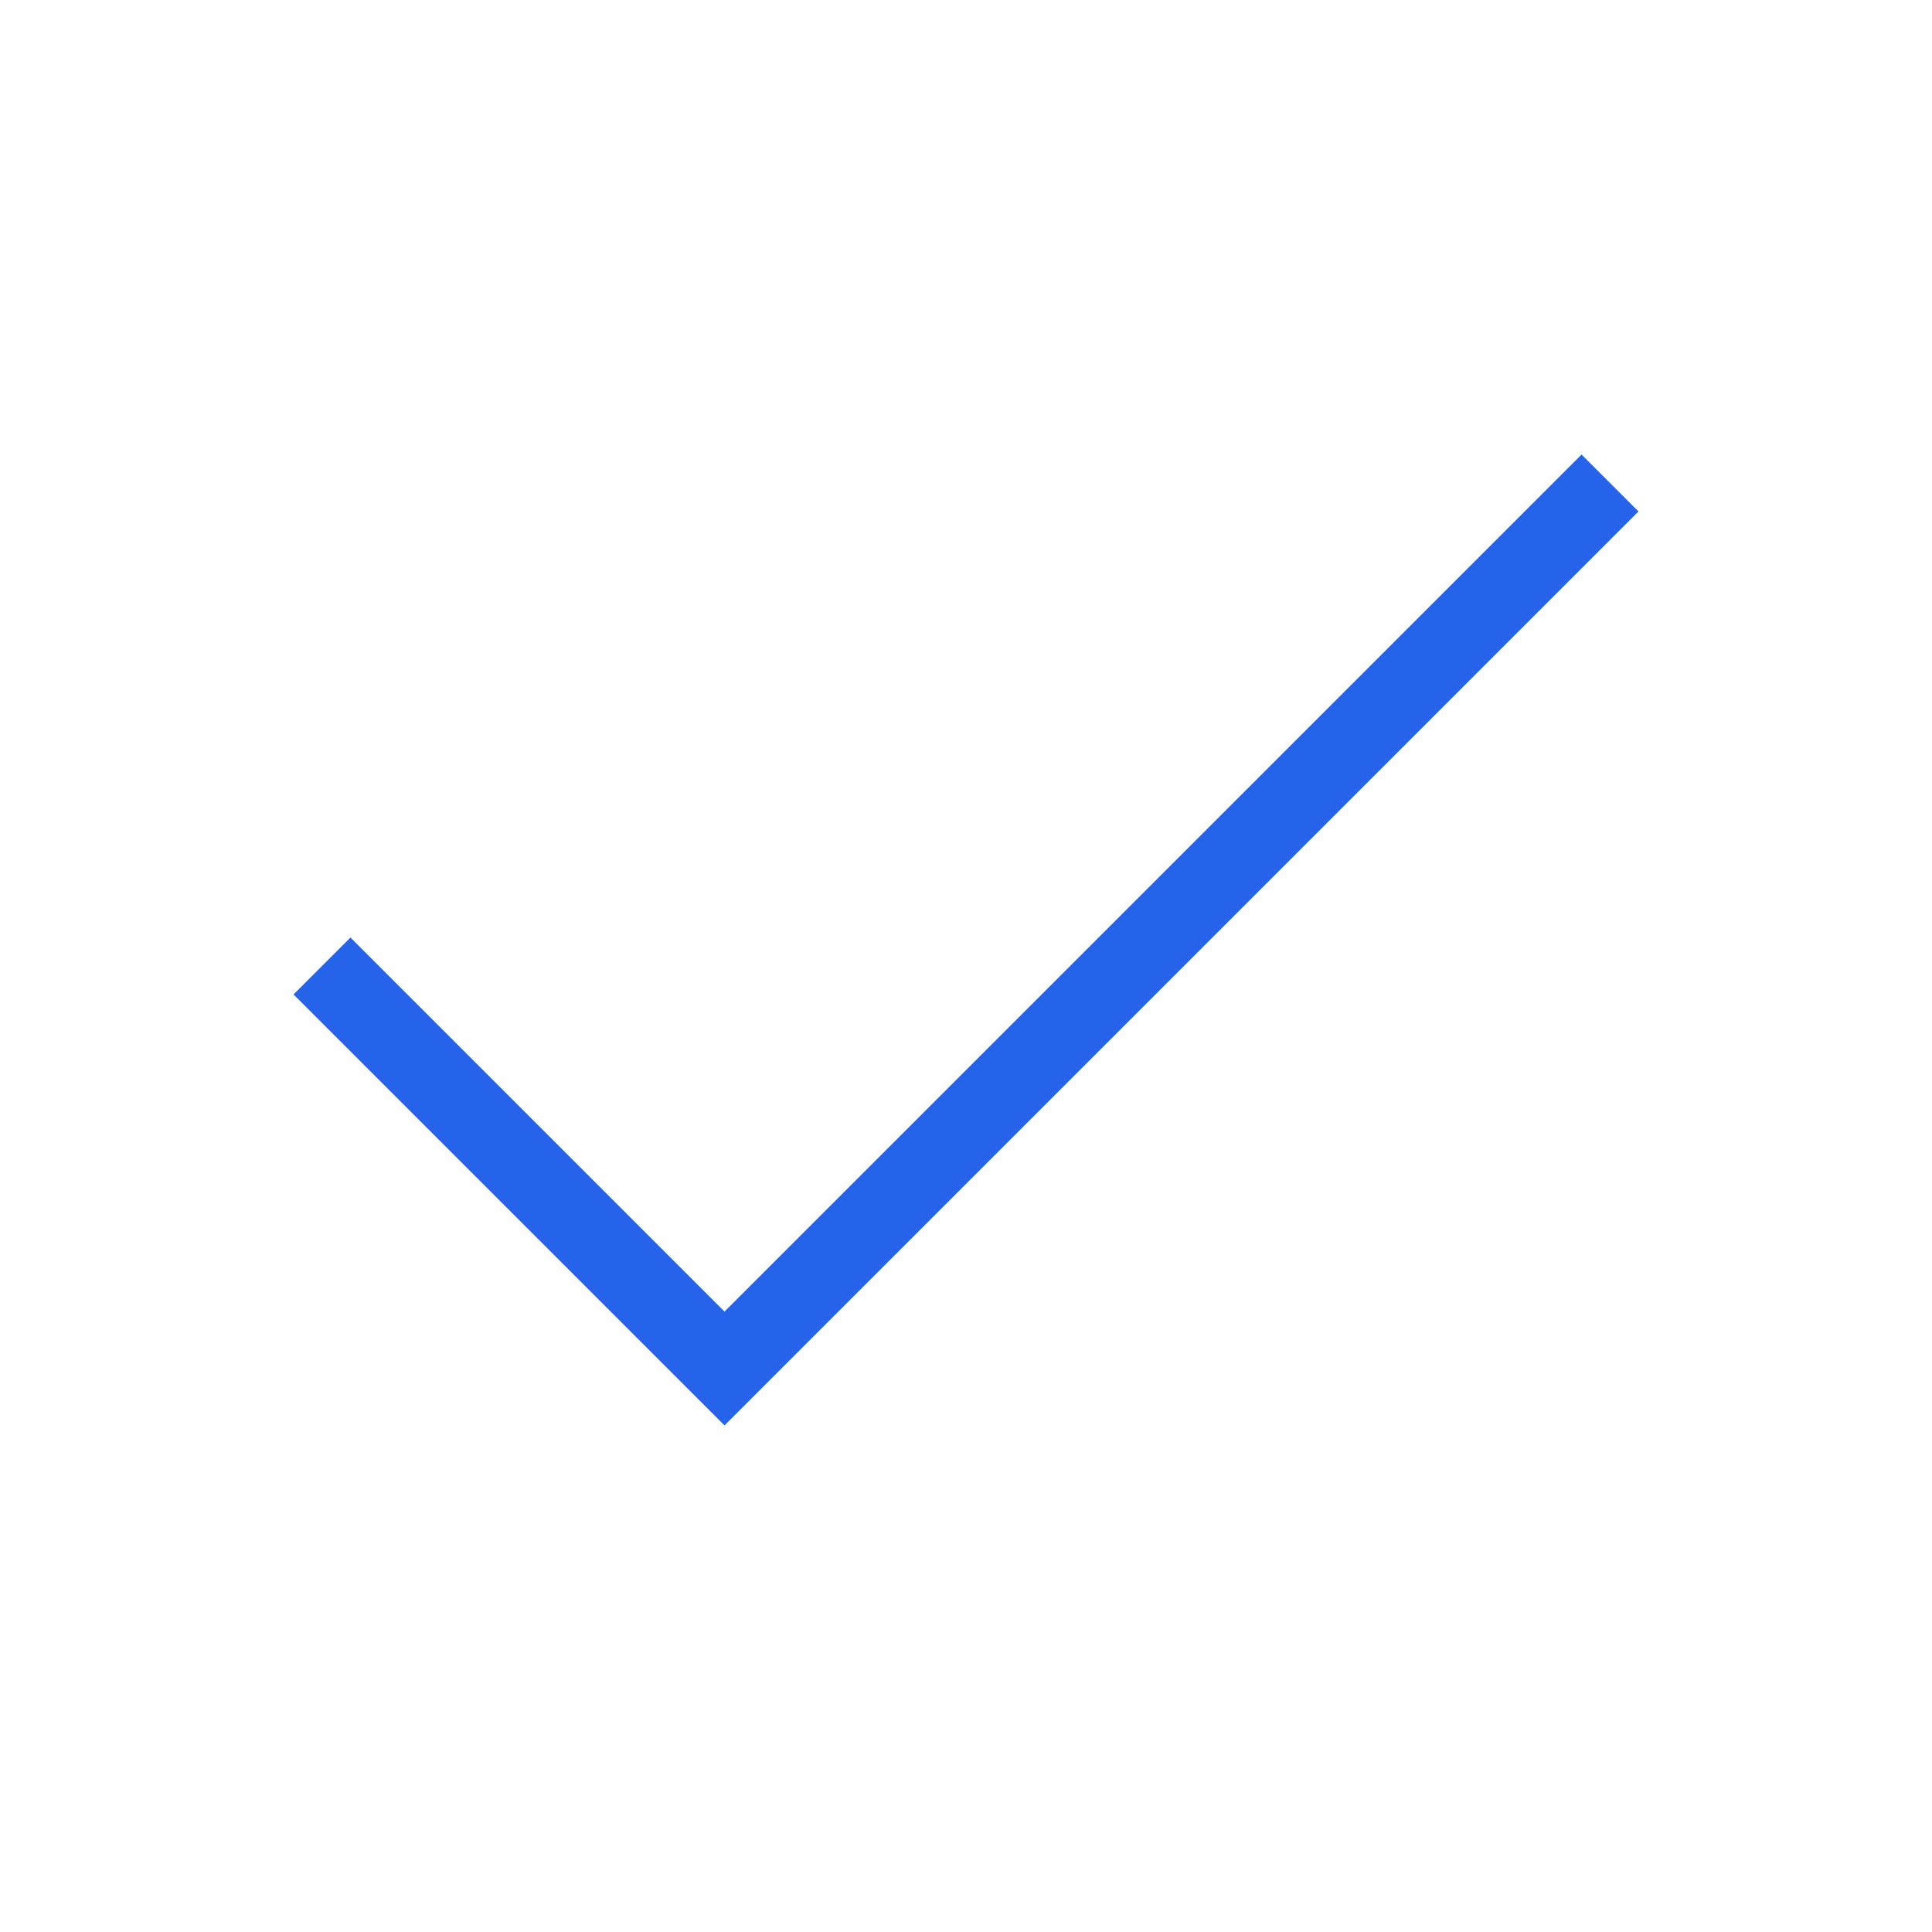
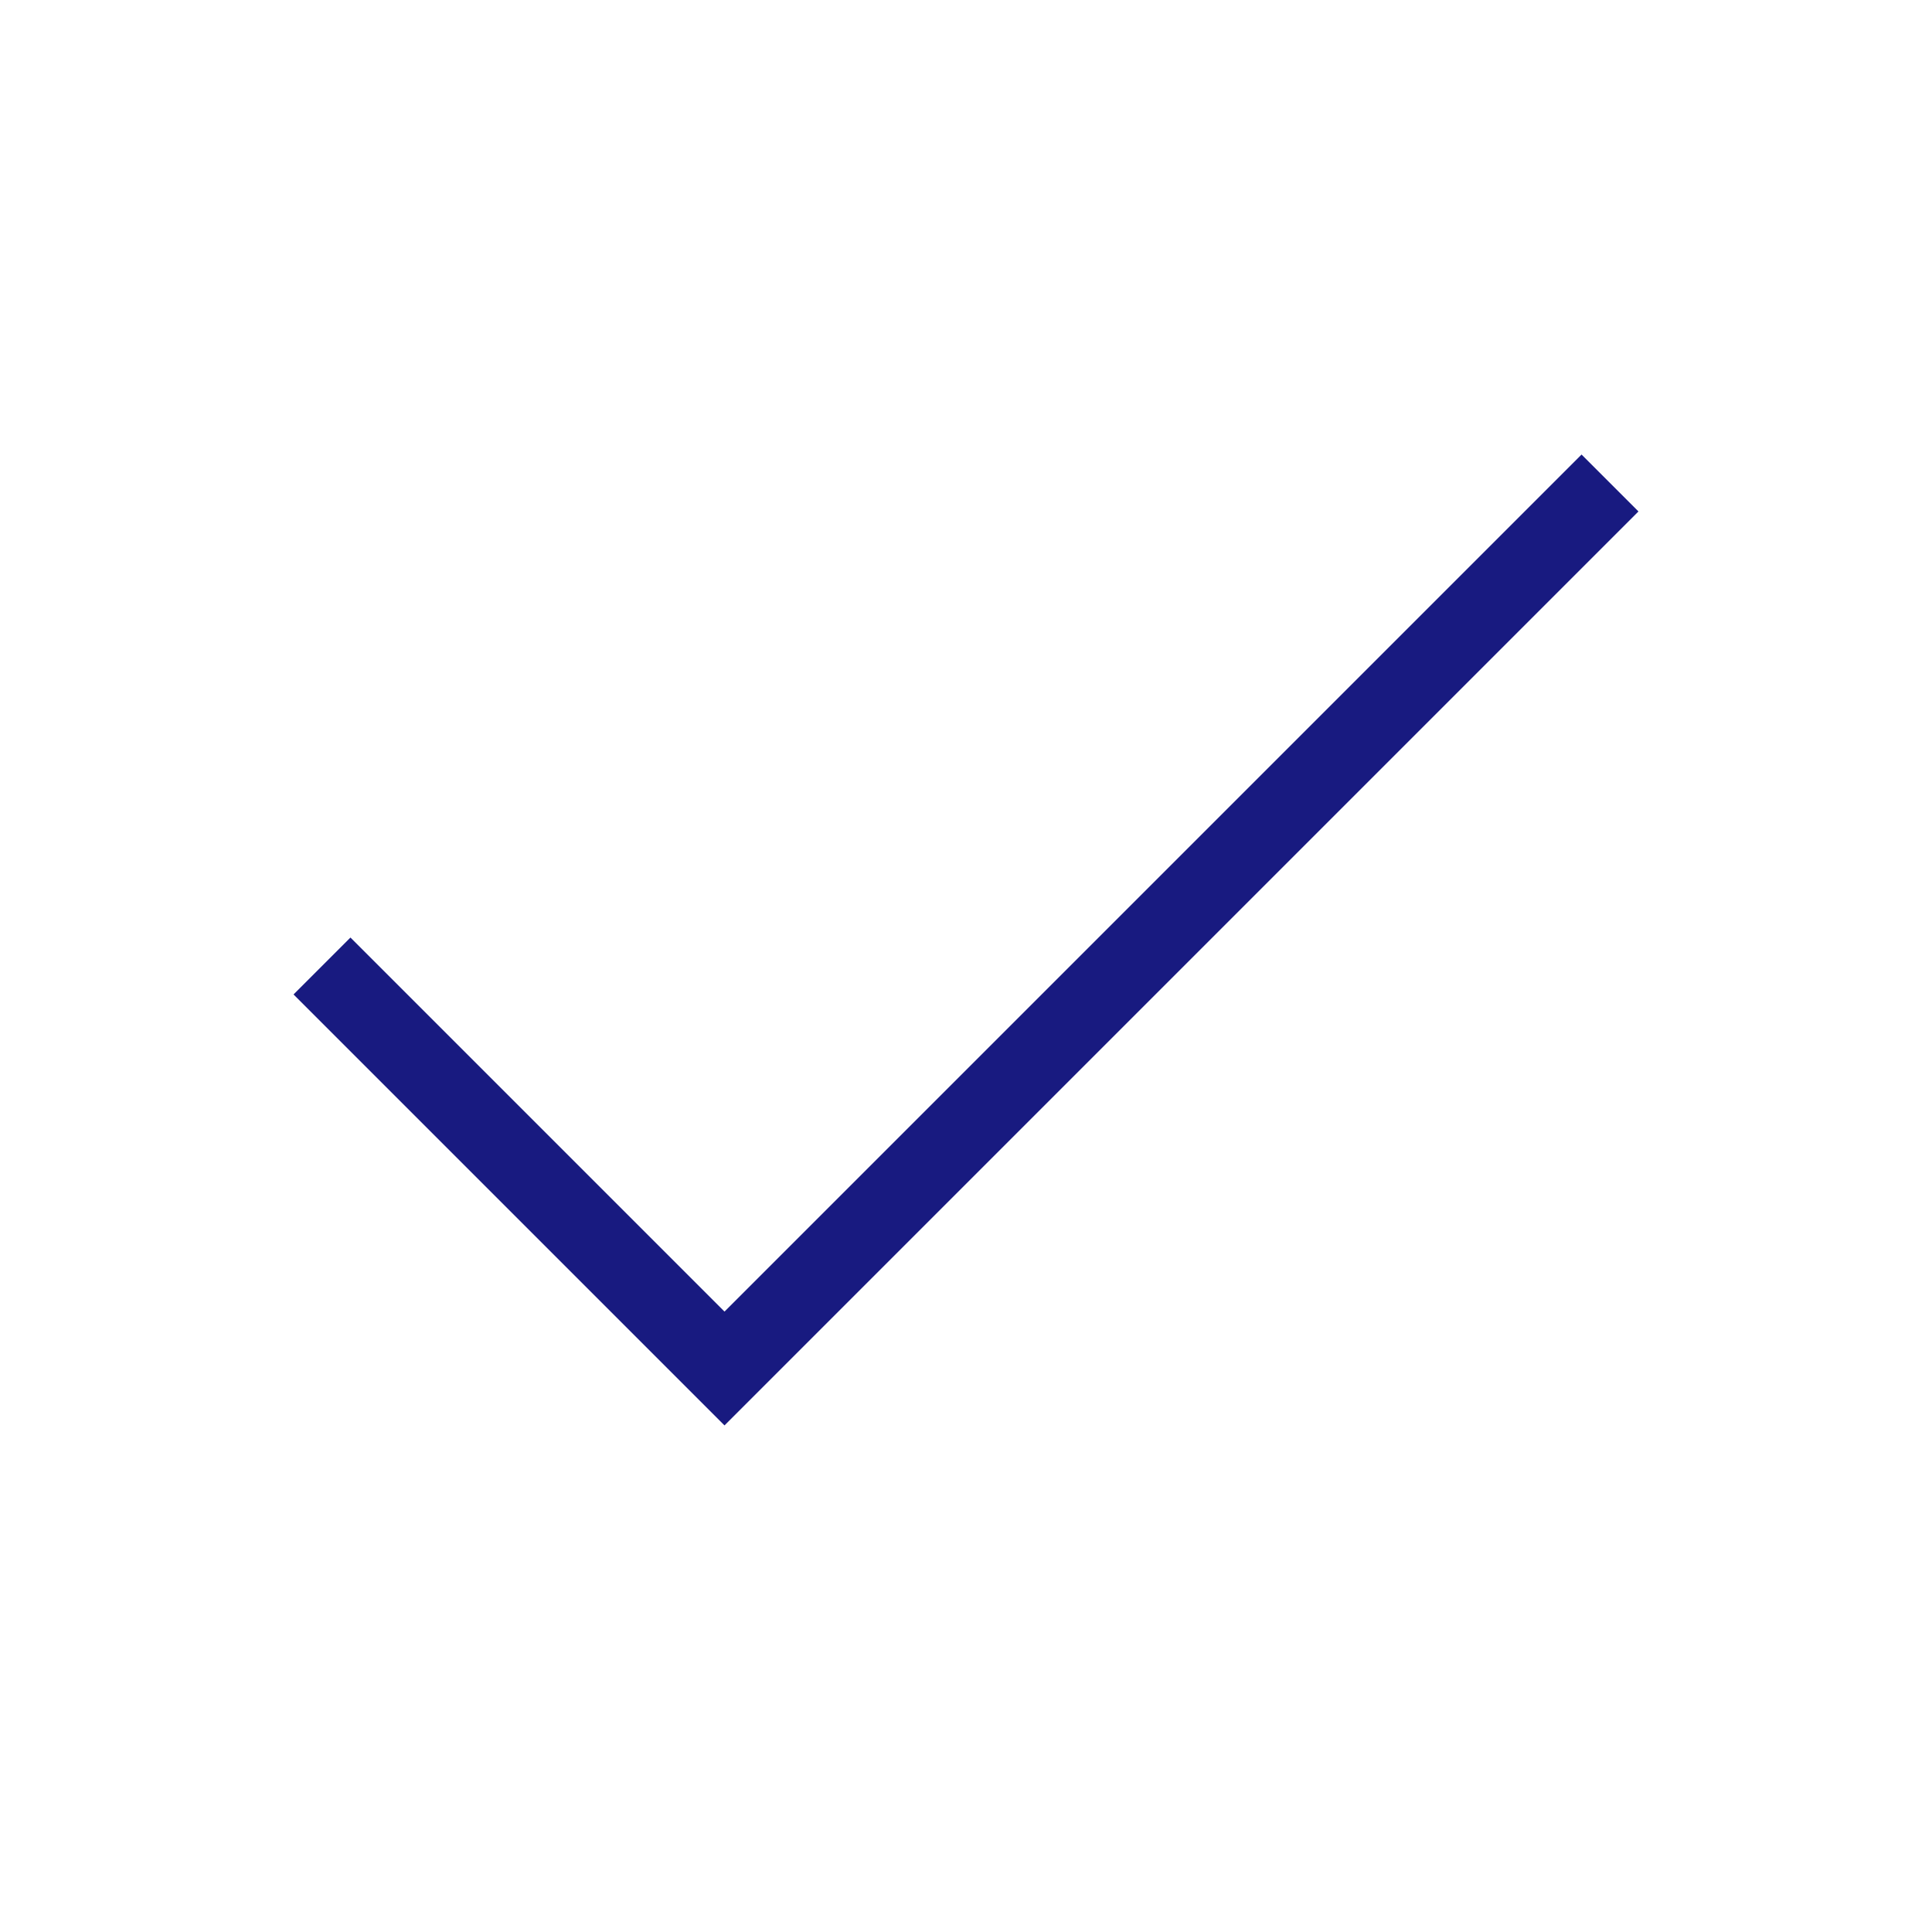
- <svg xmlns="http://www.w3.org/2000/svg" fill="none" shapeRendering="geometricPrecision" stroke="#2563eb" strokeLinecap="round" strokeLinejoin="round" strokeWidth="1.5" viewBox="0 0 24 24" width="14" height="14" version="1.1" id="svg4">
+ <svg xmlns="http://www.w3.org/2000/svg" fill="none" shapeRendering="geometricPrecision" stroke="#181a80" strokeLinecap="round" strokeLinejoin="round" strokeWidth="1.5" viewBox="0 0 24 24" width="14" height="14" version="1.1" id="svg4">
  <defs id="defs8" />
  <path d="M20 6L9 17l-5-5" id="path2" />
</svg>
